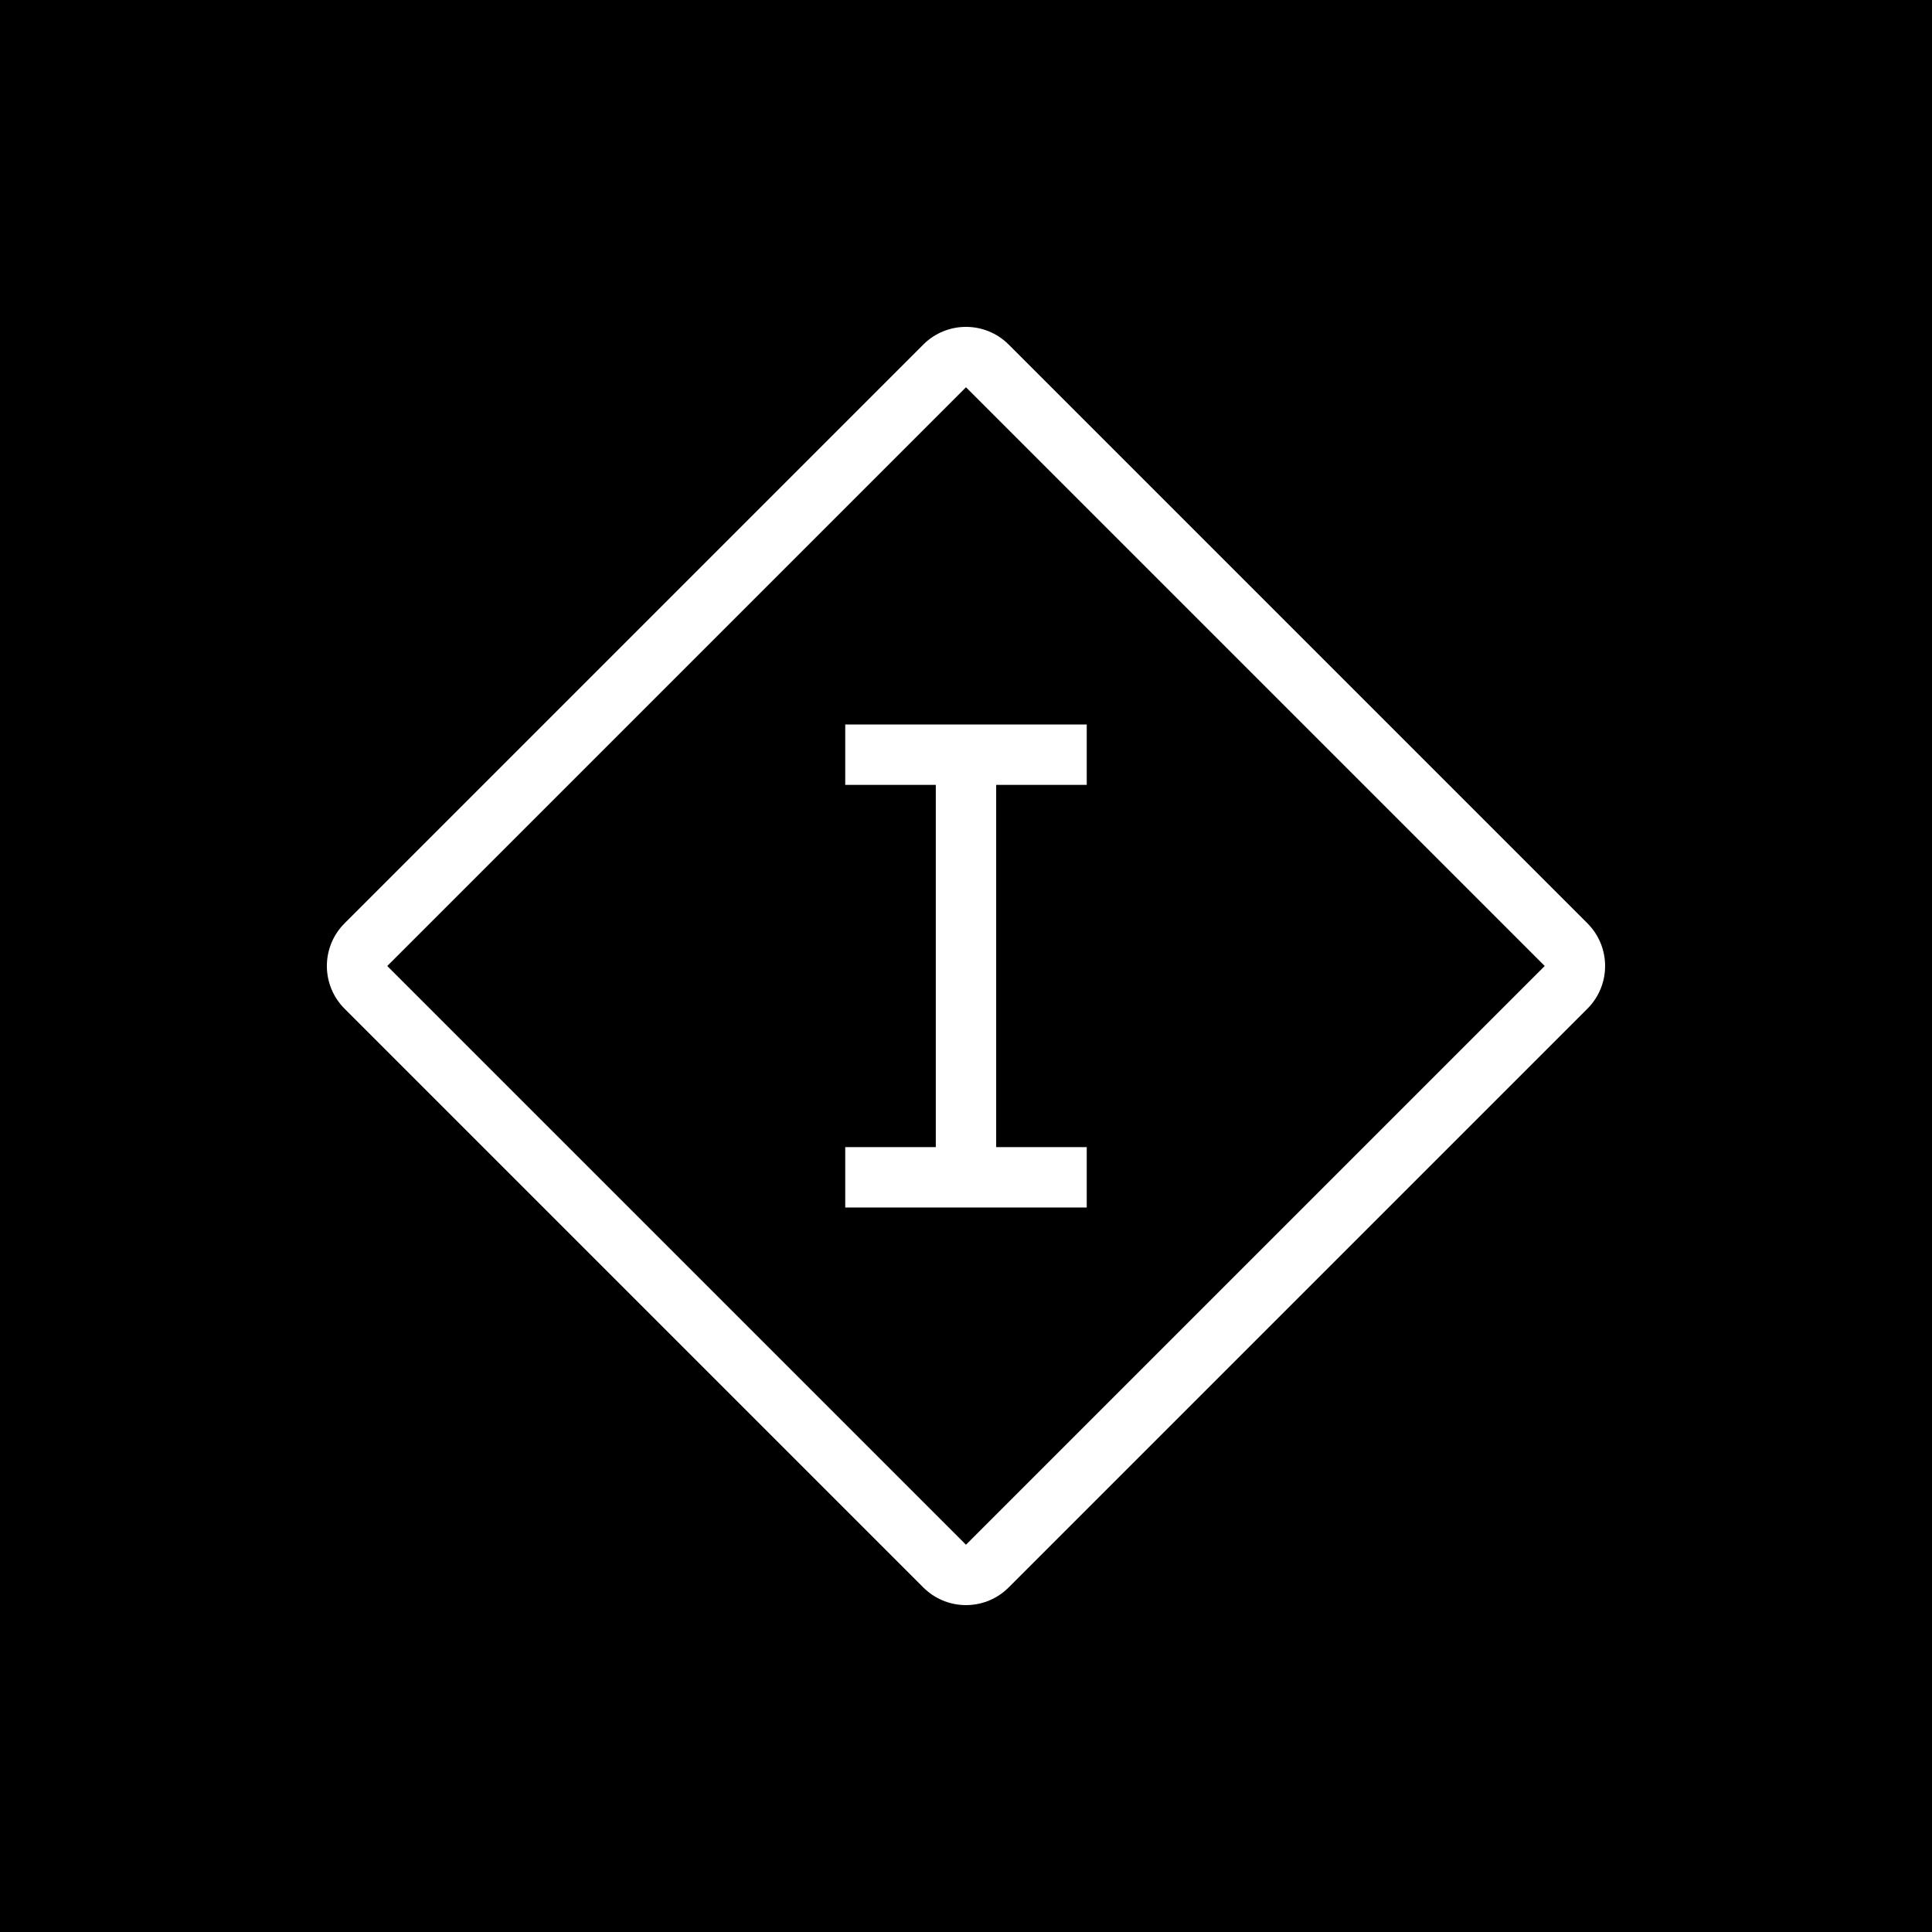
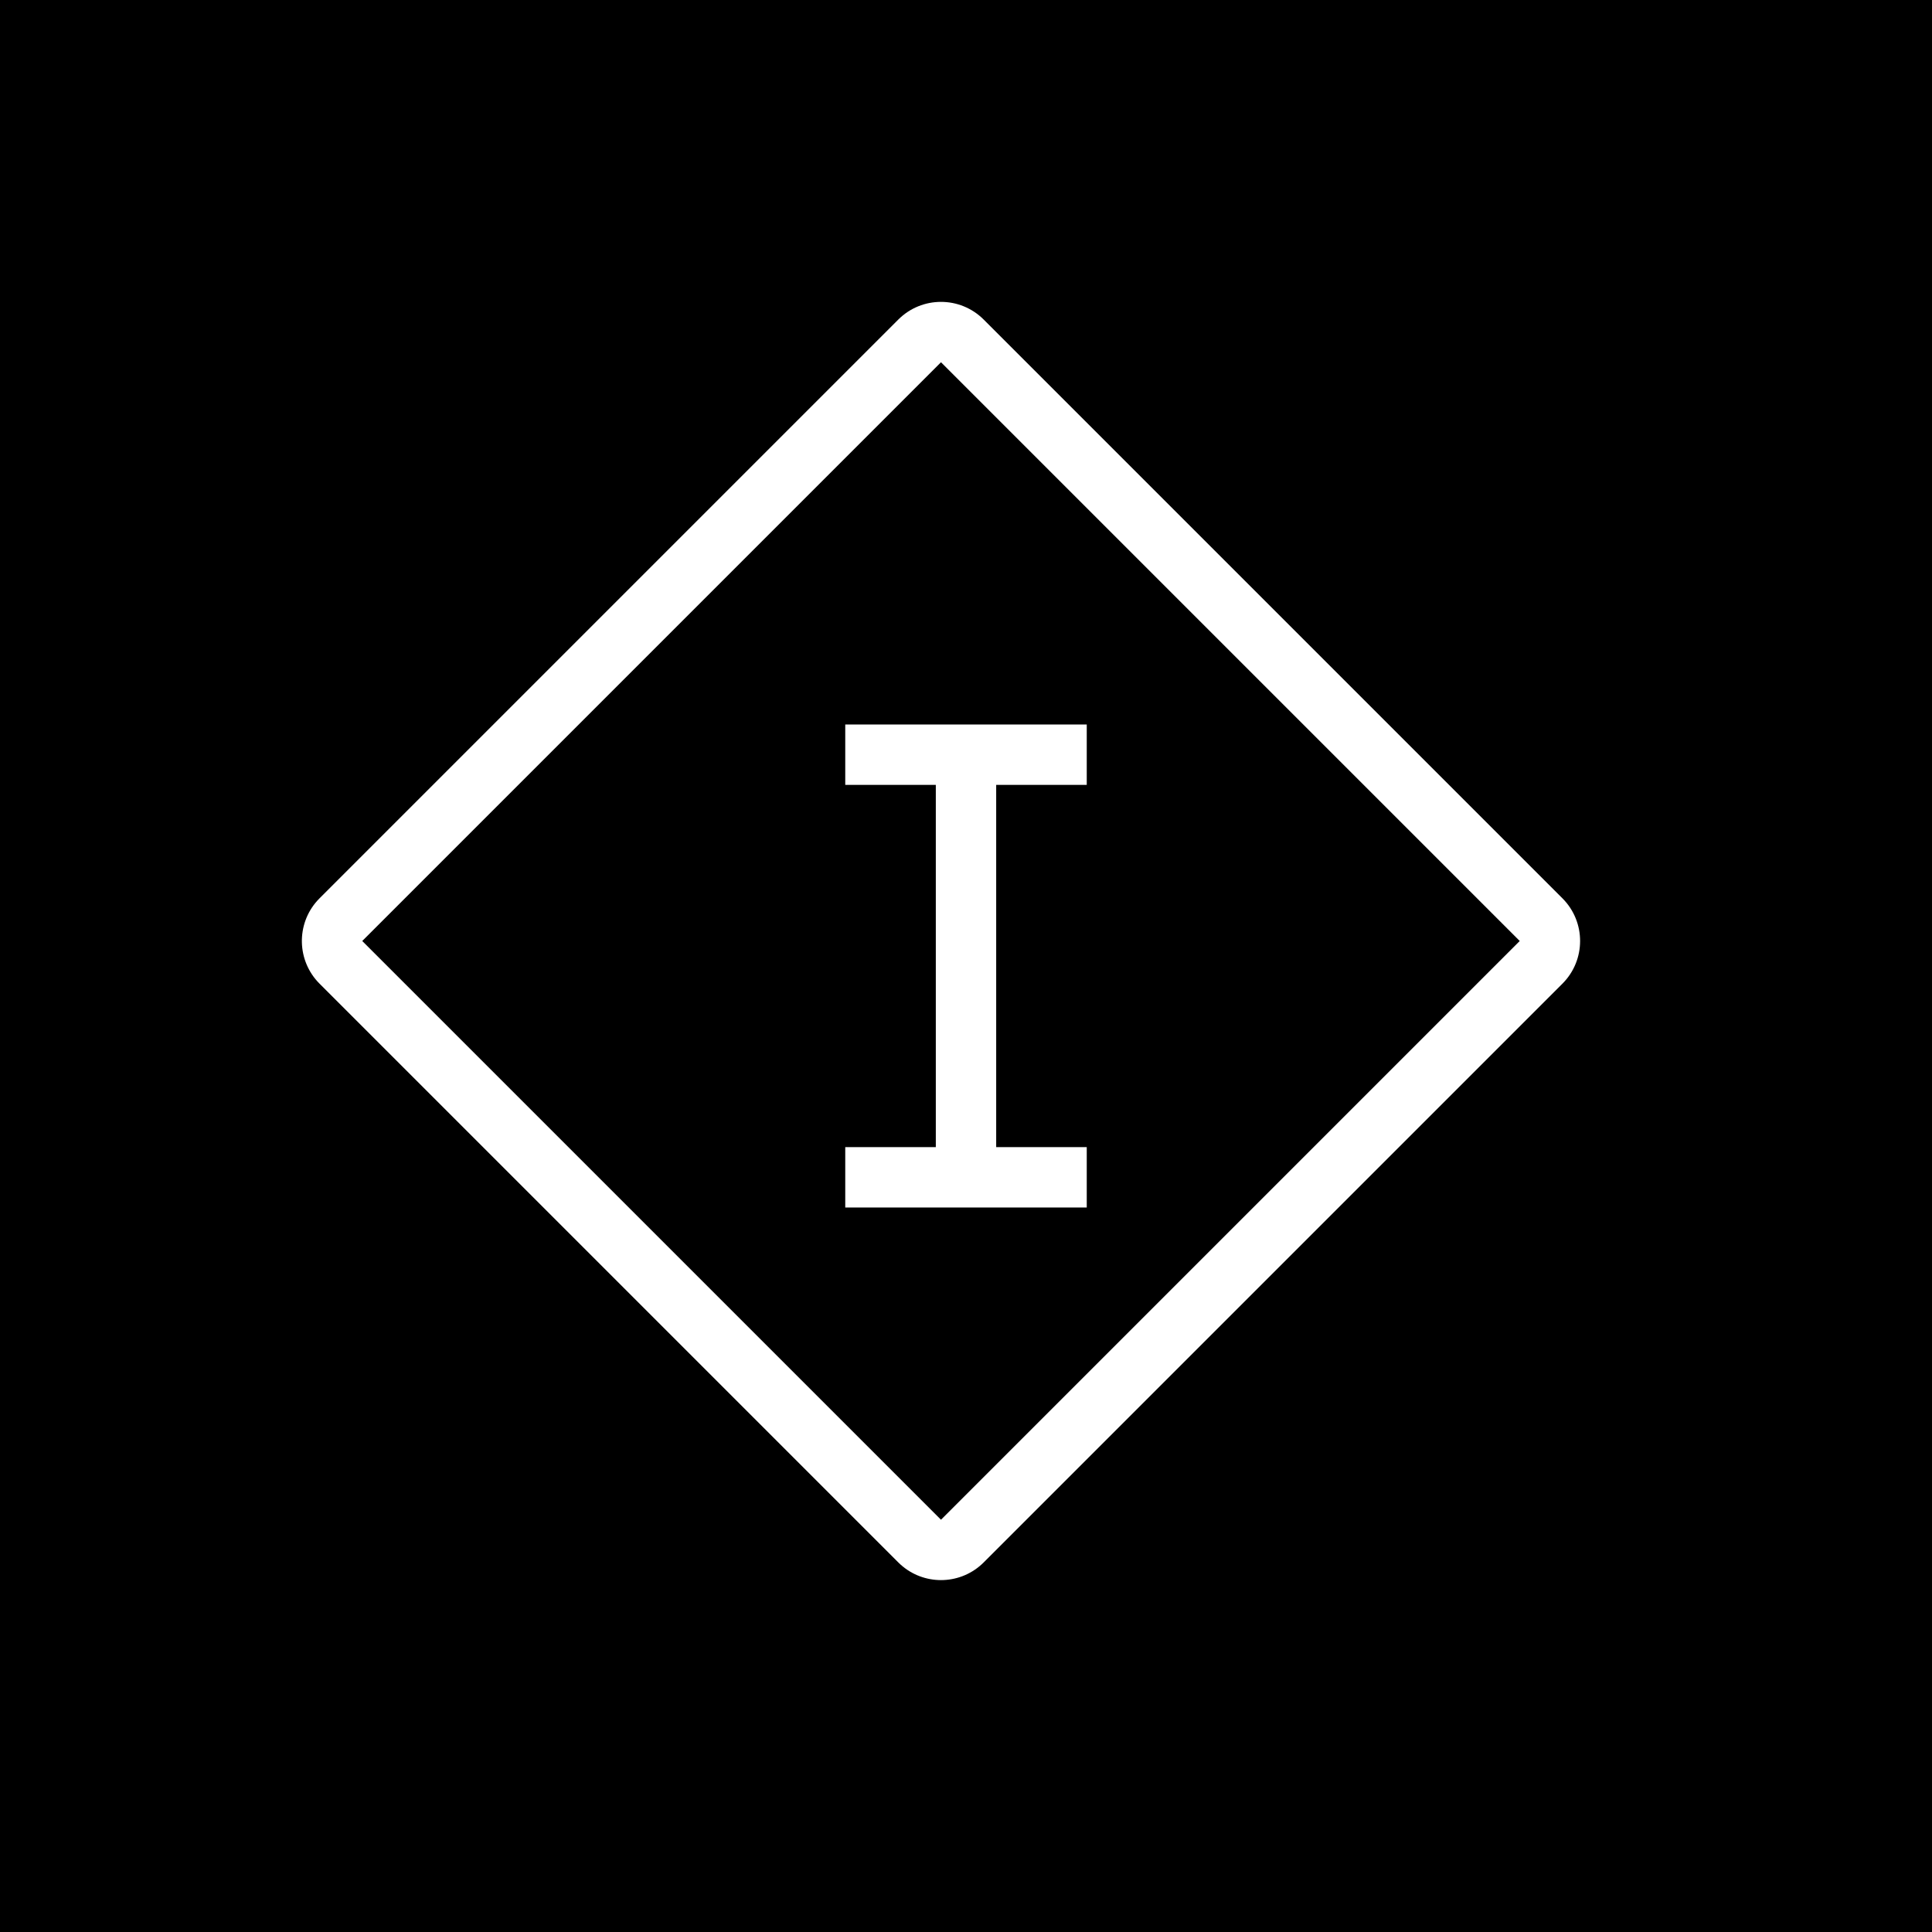
<svg xmlns="http://www.w3.org/2000/svg" width="128" height="128" viewBox="0 0 128 128" fill="none">
  <rect width="128" height="128" fill="black" />
-   <path d="M71.999 52H65.999V76H71.999V80H55.999V76H61.999V52H55.999V48H71.999V52Z" fill="white" />
-   <path fill-rule="evenodd" clip-rule="evenodd" d="M61.171 22.828C62.733 21.266 65.265 21.266 66.827 22.828L105.171 61.172C106.733 62.733 106.733 65.266 105.171 66.828L66.827 105.172L66.678 105.313C65.158 106.686 62.84 106.686 61.32 105.313L61.171 105.172L22.827 66.828C21.315 65.314 21.267 62.891 22.686 61.321L22.827 61.172L61.171 22.828ZM25.656 64L63.999 102.342L102.342 64L63.999 25.657L25.656 64Z" fill="white" />
+   <path d="M72 52H66V76H72V80H56V76H62V52H56V48H72V52Z" fill="white" />
+   <path fill-rule="evenodd" clip-rule="evenodd" d="M59.515 21.171C61.077 19.61 63.609 19.61 65.171 21.171L103.515 59.515C105.076 61.077 105.076 63.609 103.515 65.171L65.171 103.515L65.022 103.656C63.502 105.029 61.184 105.029 59.664 103.656L59.515 103.515L21.171 65.171C19.658 63.658 19.611 61.234 21.029 59.664L21.171 59.515L59.515 21.171ZM24 62.343L62.343 100.686L100.686 62.343L62.343 24L24 62.343Z" fill="white" />
</svg>
